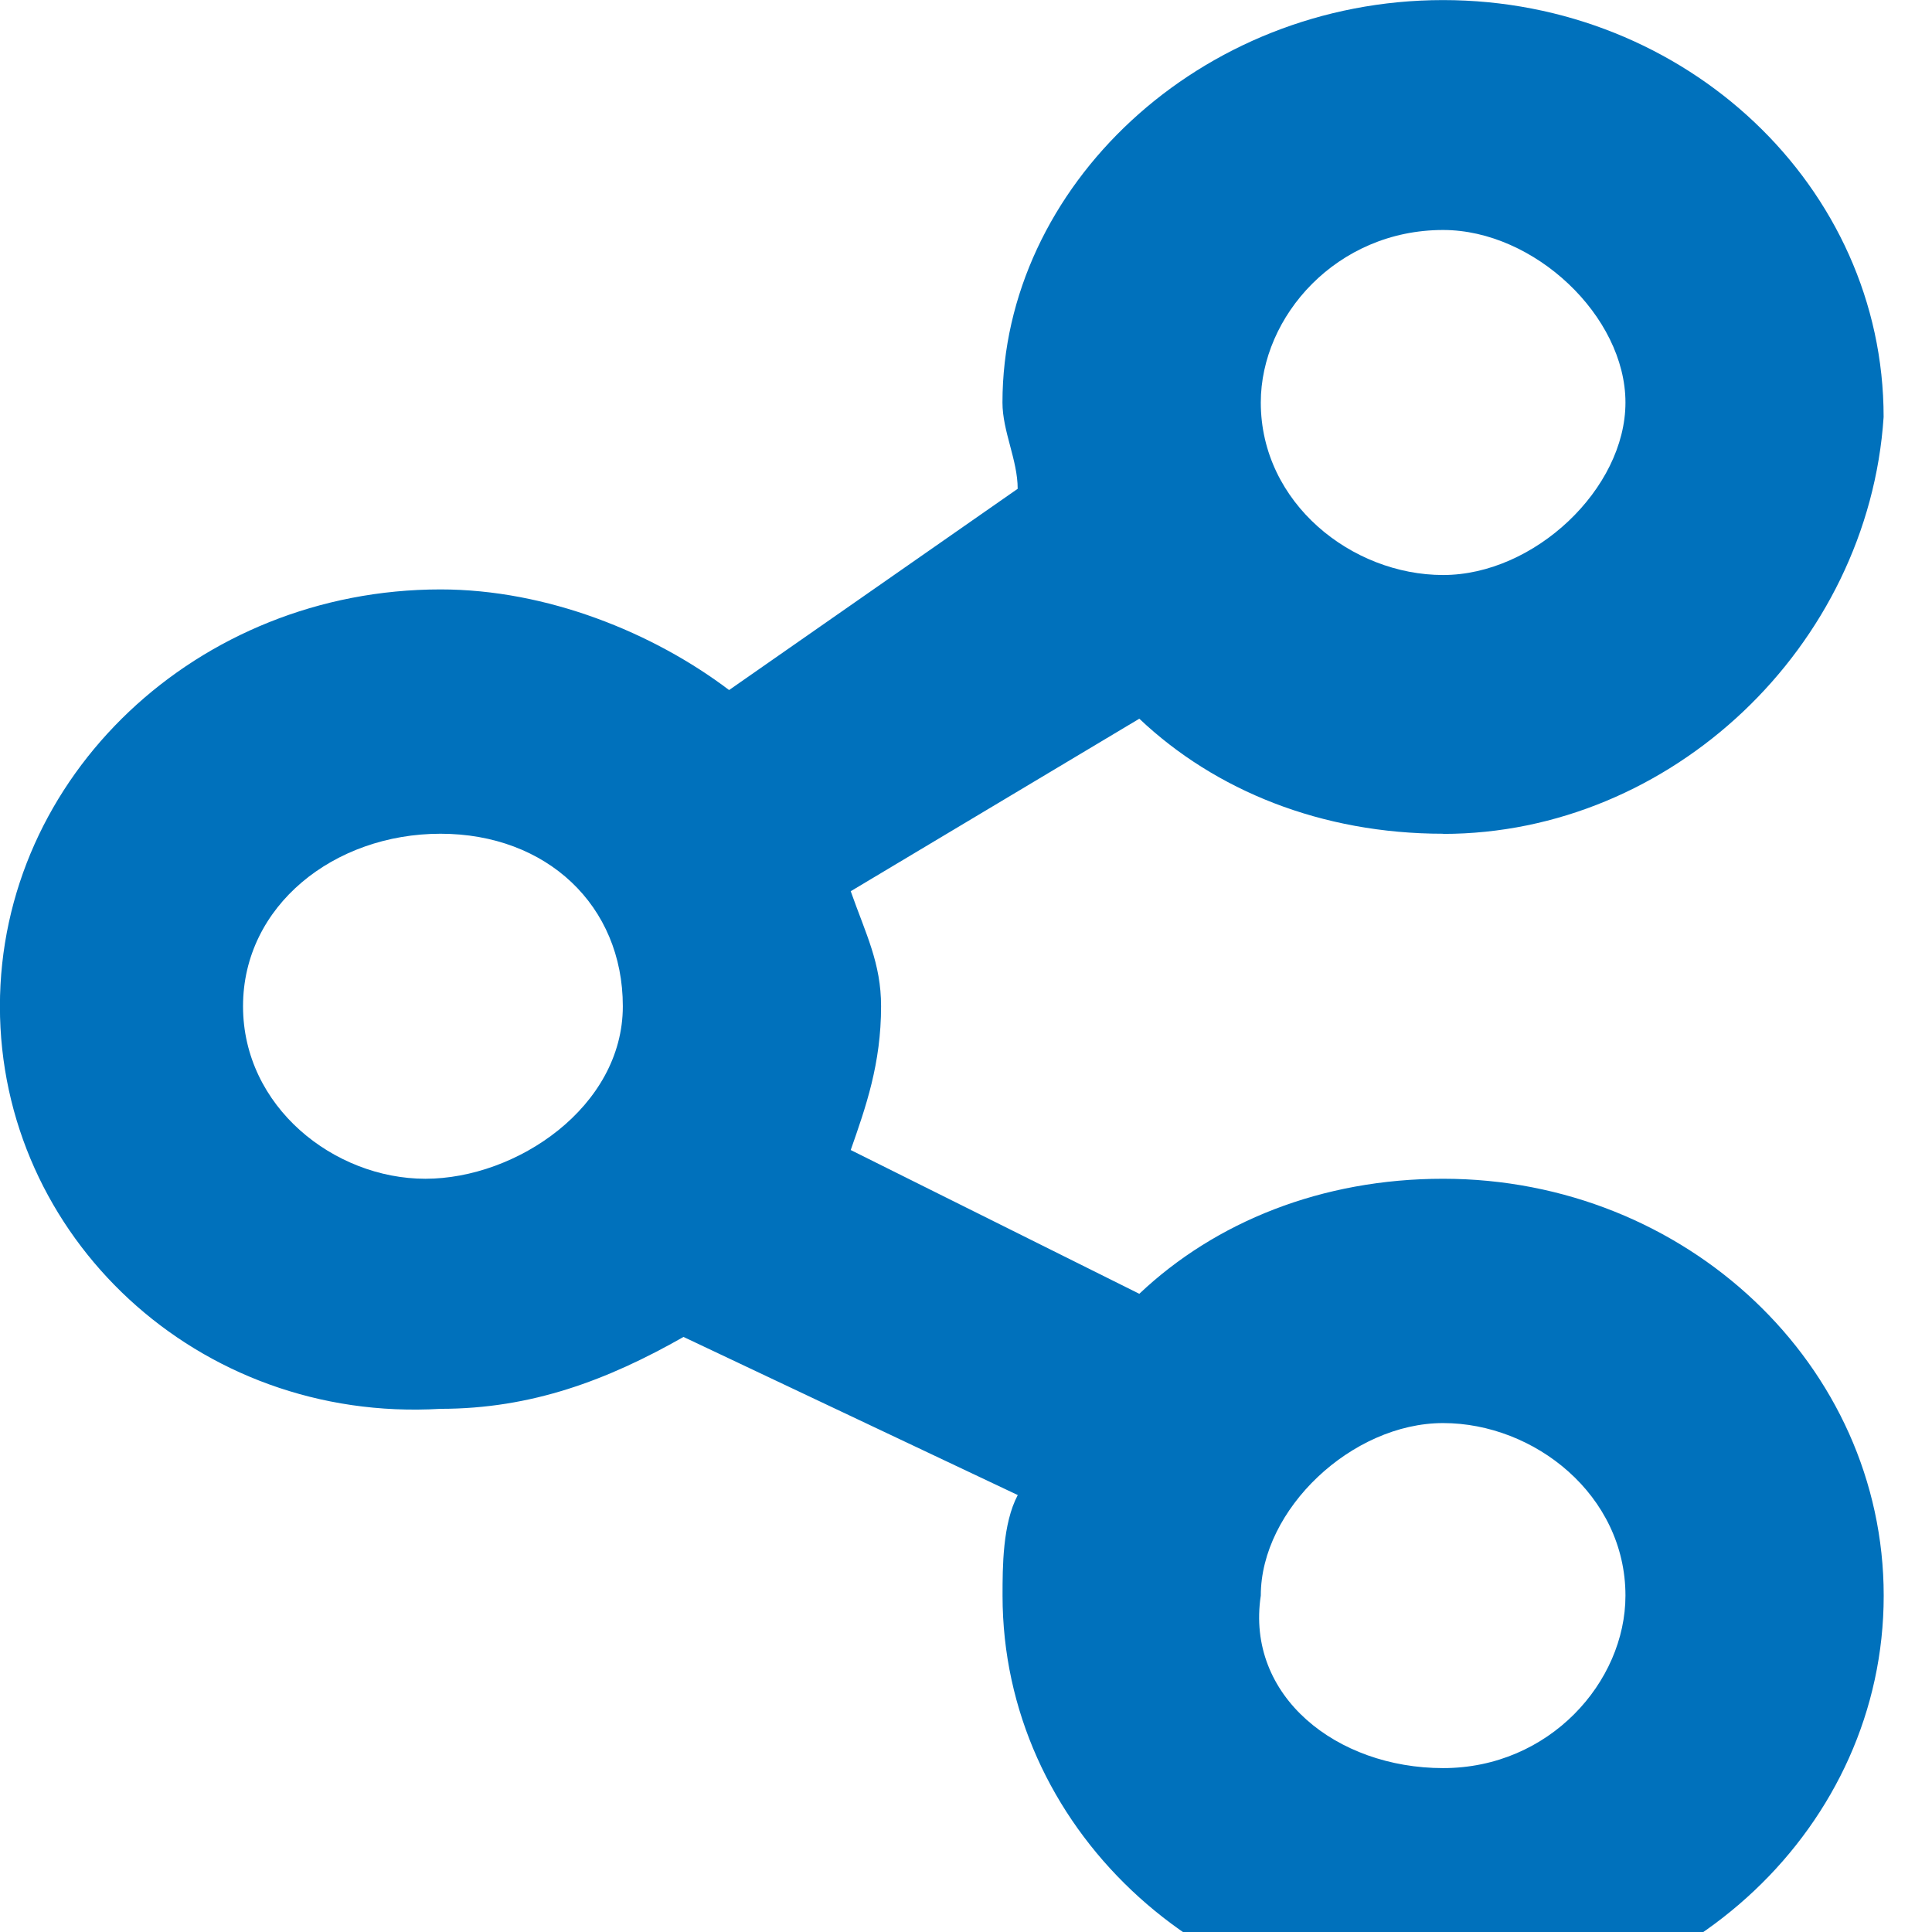
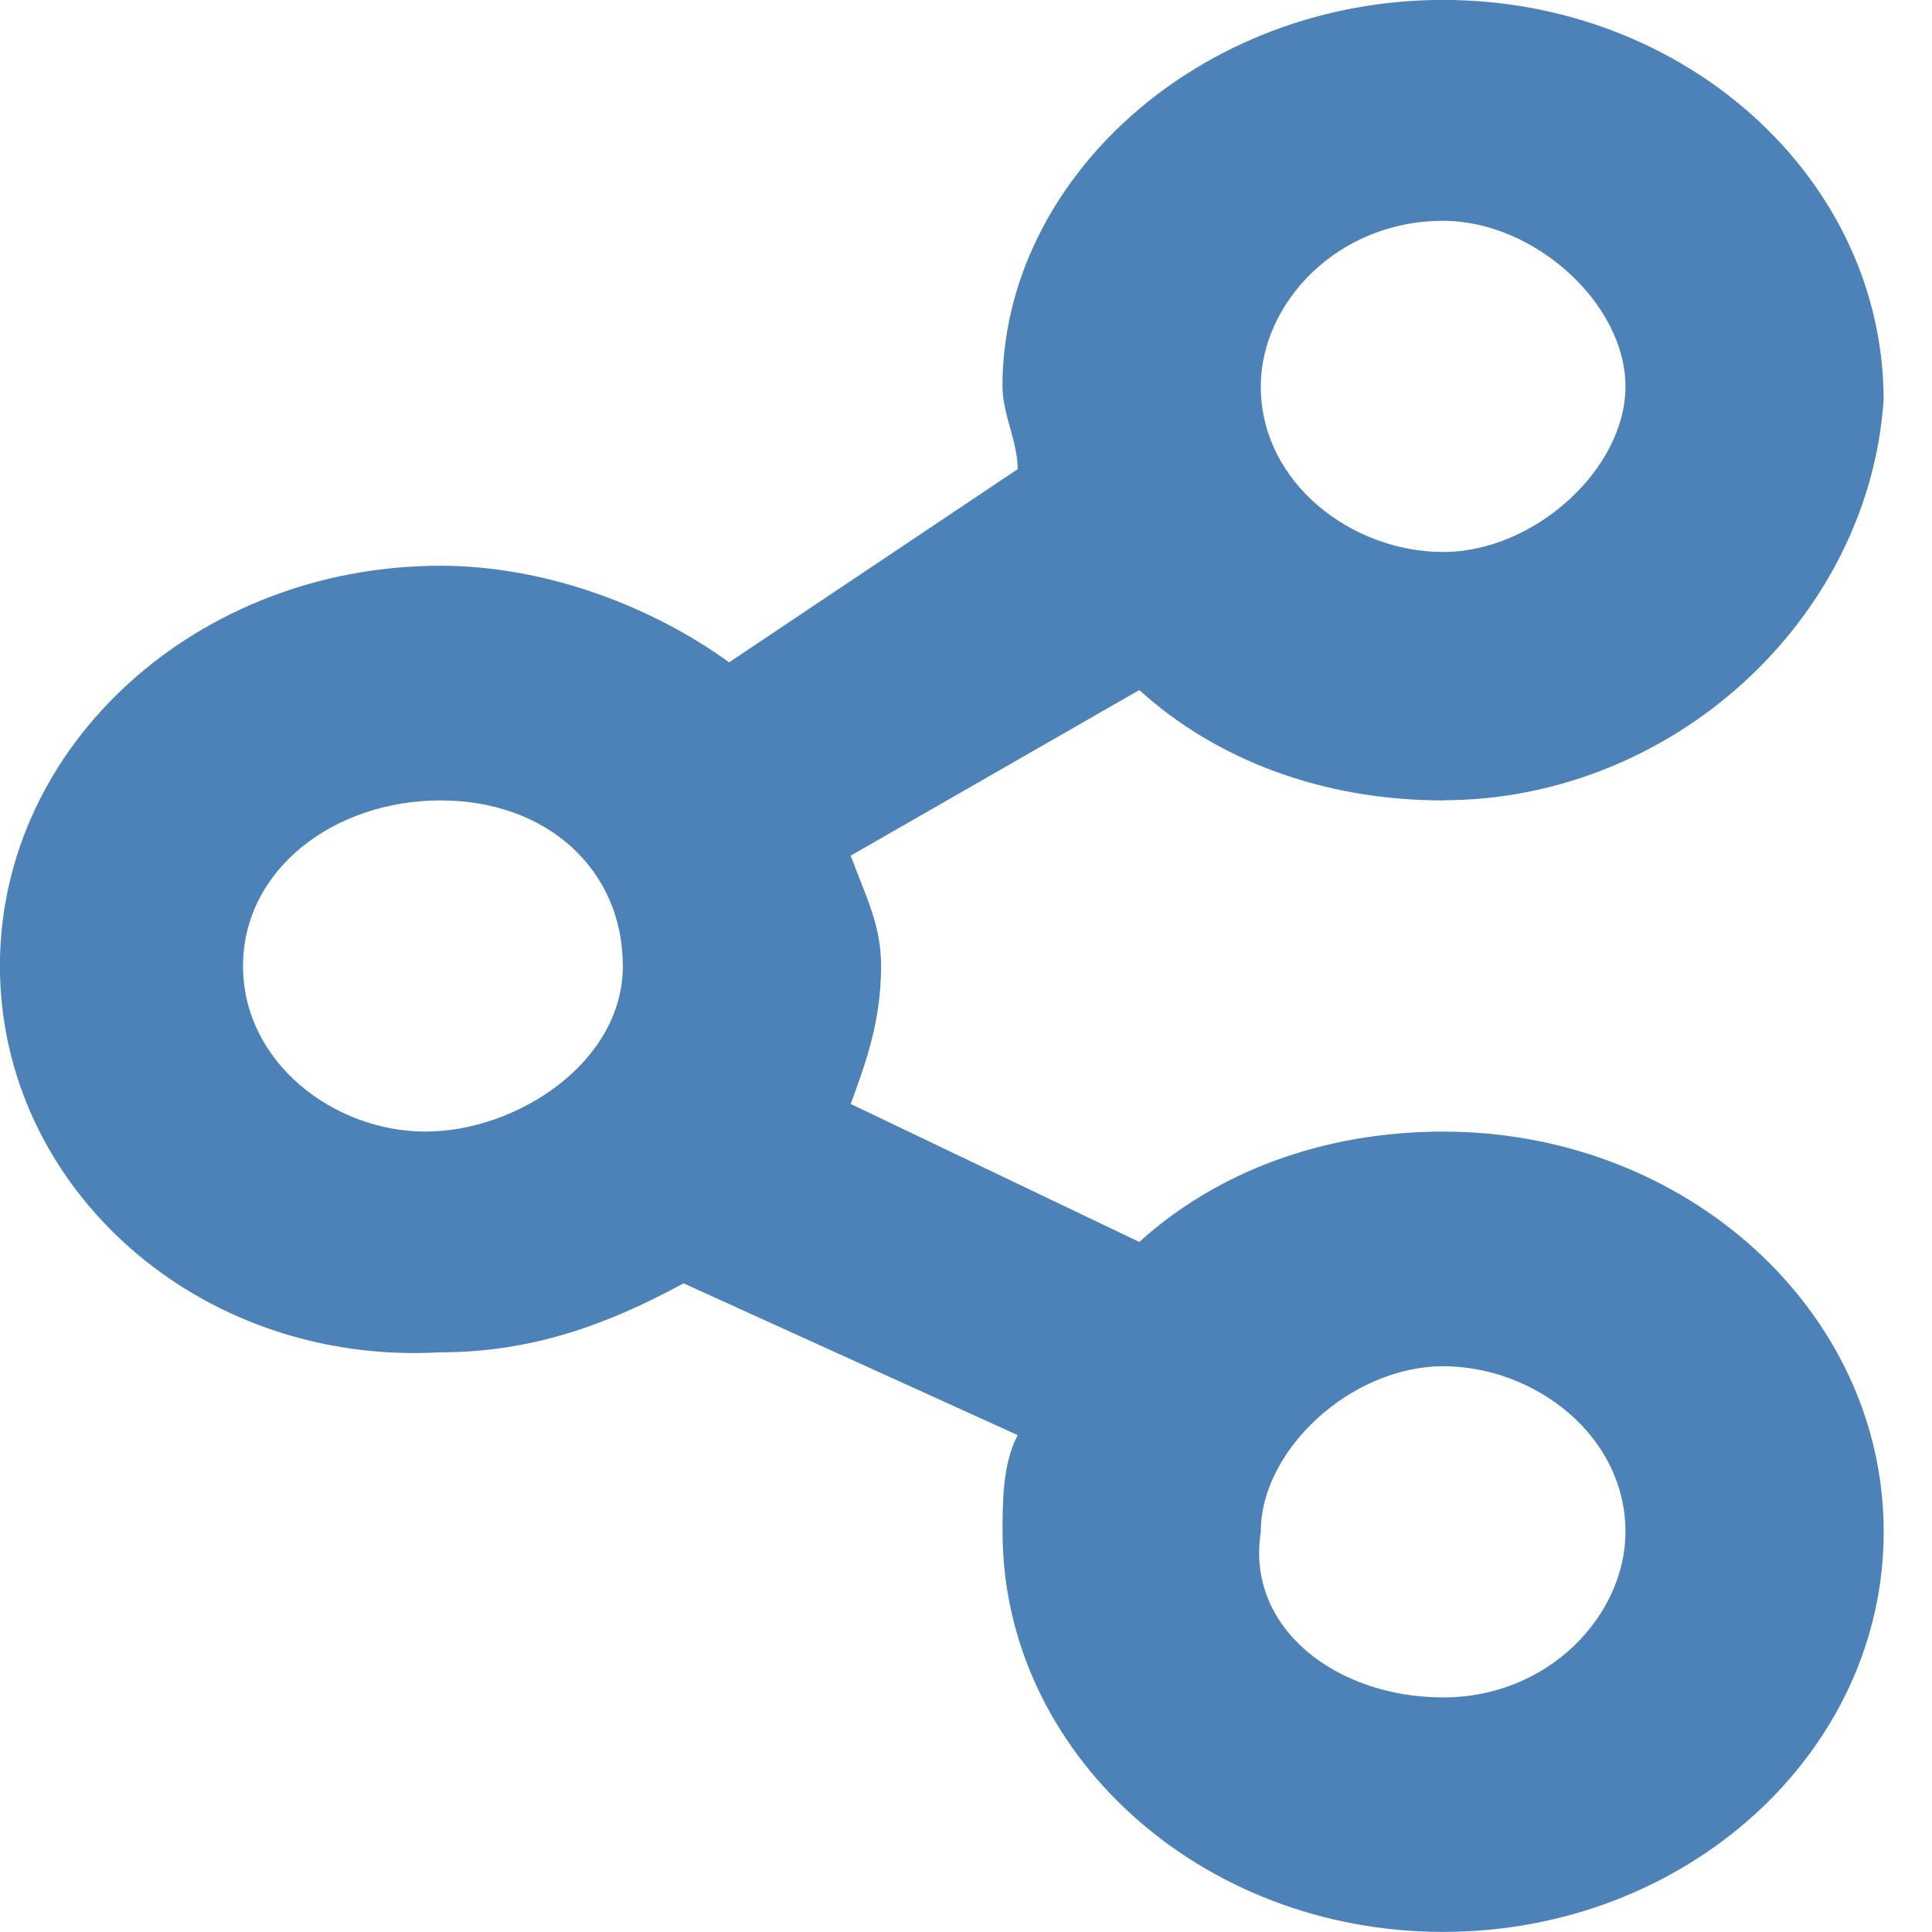
<svg xmlns="http://www.w3.org/2000/svg" width="24" height="24">
  <g>
-     <rect fill="none" id="canvas_background" height="602" width="802" y="-1" x="-1" />
+     <rect x="-1" y="-1" width="26" height="26" id="canvas_background" fill="none" />
  </g>
  <g>
-     <path stroke="null" id="svg_1" d="m17.927,10.357c-1.51,0 -2.831,-0.536 -3.774,-1.429l-3.585,2.143c0.189,0.536 0.377,0.893 0.377,1.429c0,0.714 -0.189,1.25 -0.377,1.786l3.585,1.786c0.944,-0.893 2.265,-1.429 3.774,-1.429c3.019,0 5.473,2.321 5.473,5.179s-2.453,5.179 -5.473,5.179s-5.473,-2.321 -5.473,-5.179c0,-0.357 0,-0.893 0.189,-1.25l-4.152,-1.964c-0.944,0.536 -1.887,0.893 -3.019,0.893c-3.019,0.179 -5.473,-2.143 -5.473,-5s2.453,-5.179 5.473,-5.179c1.321,0 2.642,0.536 3.585,1.25l3.585,-2.5c0,-0.357 -0.189,-0.714 -0.189,-1.071c0,-2.679 2.453,-5 5.473,-5s5.473,2.321 5.473,5.179c-0.189,2.857 -2.642,5.179 -5.473,5.179zm0,11.607c1.321,0 2.265,-1.071 2.265,-2.143c0,-1.25 -1.132,-2.143 -2.265,-2.143s-2.265,1.071 -2.265,2.143c-0.189,1.25 0.944,2.143 2.265,2.143zm-12.455,-11.607c-1.321,0 -2.453,0.893 -2.453,2.143s1.132,2.143 2.265,2.143s2.453,-0.893 2.453,-2.143s-0.944,-2.143 -2.265,-2.143zm12.455,-7.5c-1.321,0 -2.265,1.071 -2.265,2.143c0,1.25 1.132,2.143 2.265,2.143s2.265,-1.071 2.265,-2.143s-1.132,-2.143 -2.265,-2.143z" fill="#0071bc" clip-rule="evenodd" fill-rule="evenodd" />
+     <path stroke="null" fill-rule="evenodd" clip-rule="evenodd" fill="#4d82b8" d="m17.927,9.943c-1.51,0 -2.831,-0.514 -3.774,-1.371l-3.585,2.057c0.189,0.514 0.377,0.857 0.377,1.371c0,0.686 -0.189,1.2 -0.377,1.714l3.585,1.714c0.944,-0.857 2.265,-1.371 3.774,-1.371c3.019,0 5.473,2.229 5.473,4.971s-2.453,4.971 -5.473,4.971s-5.473,-2.229 -5.473,-4.971c0,-0.343 0,-0.857 0.189,-1.2l-4.152,-1.886c-0.944,0.514 -1.887,0.857 -3.019,0.857c-3.019,0.171 -5.473,-2.057 -5.473,-4.8s2.453,-4.971 5.473,-4.971c1.321,0 2.642,0.514 3.585,1.2l3.585,-2.4c0,-0.343 -0.189,-0.686 -0.189,-1.029c0,-2.571 2.453,-4.8 5.473,-4.8s5.473,2.229 5.473,4.971c-0.189,2.743 -2.642,4.971 -5.473,4.971l0,0zm0,11.143c1.321,0 2.265,-1.029 2.265,-2.057c0,-1.2 -1.132,-2.057 -2.265,-2.057s-2.265,1.029 -2.265,2.057c-0.189,1.2 0.944,2.057 2.265,2.057zm-12.455,-11.143c-1.321,0 -2.453,0.857 -2.453,2.057s1.132,2.057 2.265,2.057s2.453,-0.857 2.453,-2.057s-0.944,-2.057 -2.265,-2.057zm12.455,-7.2c-1.321,0 -2.265,1.029 -2.265,2.057c0,1.2 1.132,2.057 2.265,2.057s2.265,-1.029 2.265,-2.057s-1.132,-2.057 -2.265,-2.057z" id="svg_1" />
  </g>
</svg>
